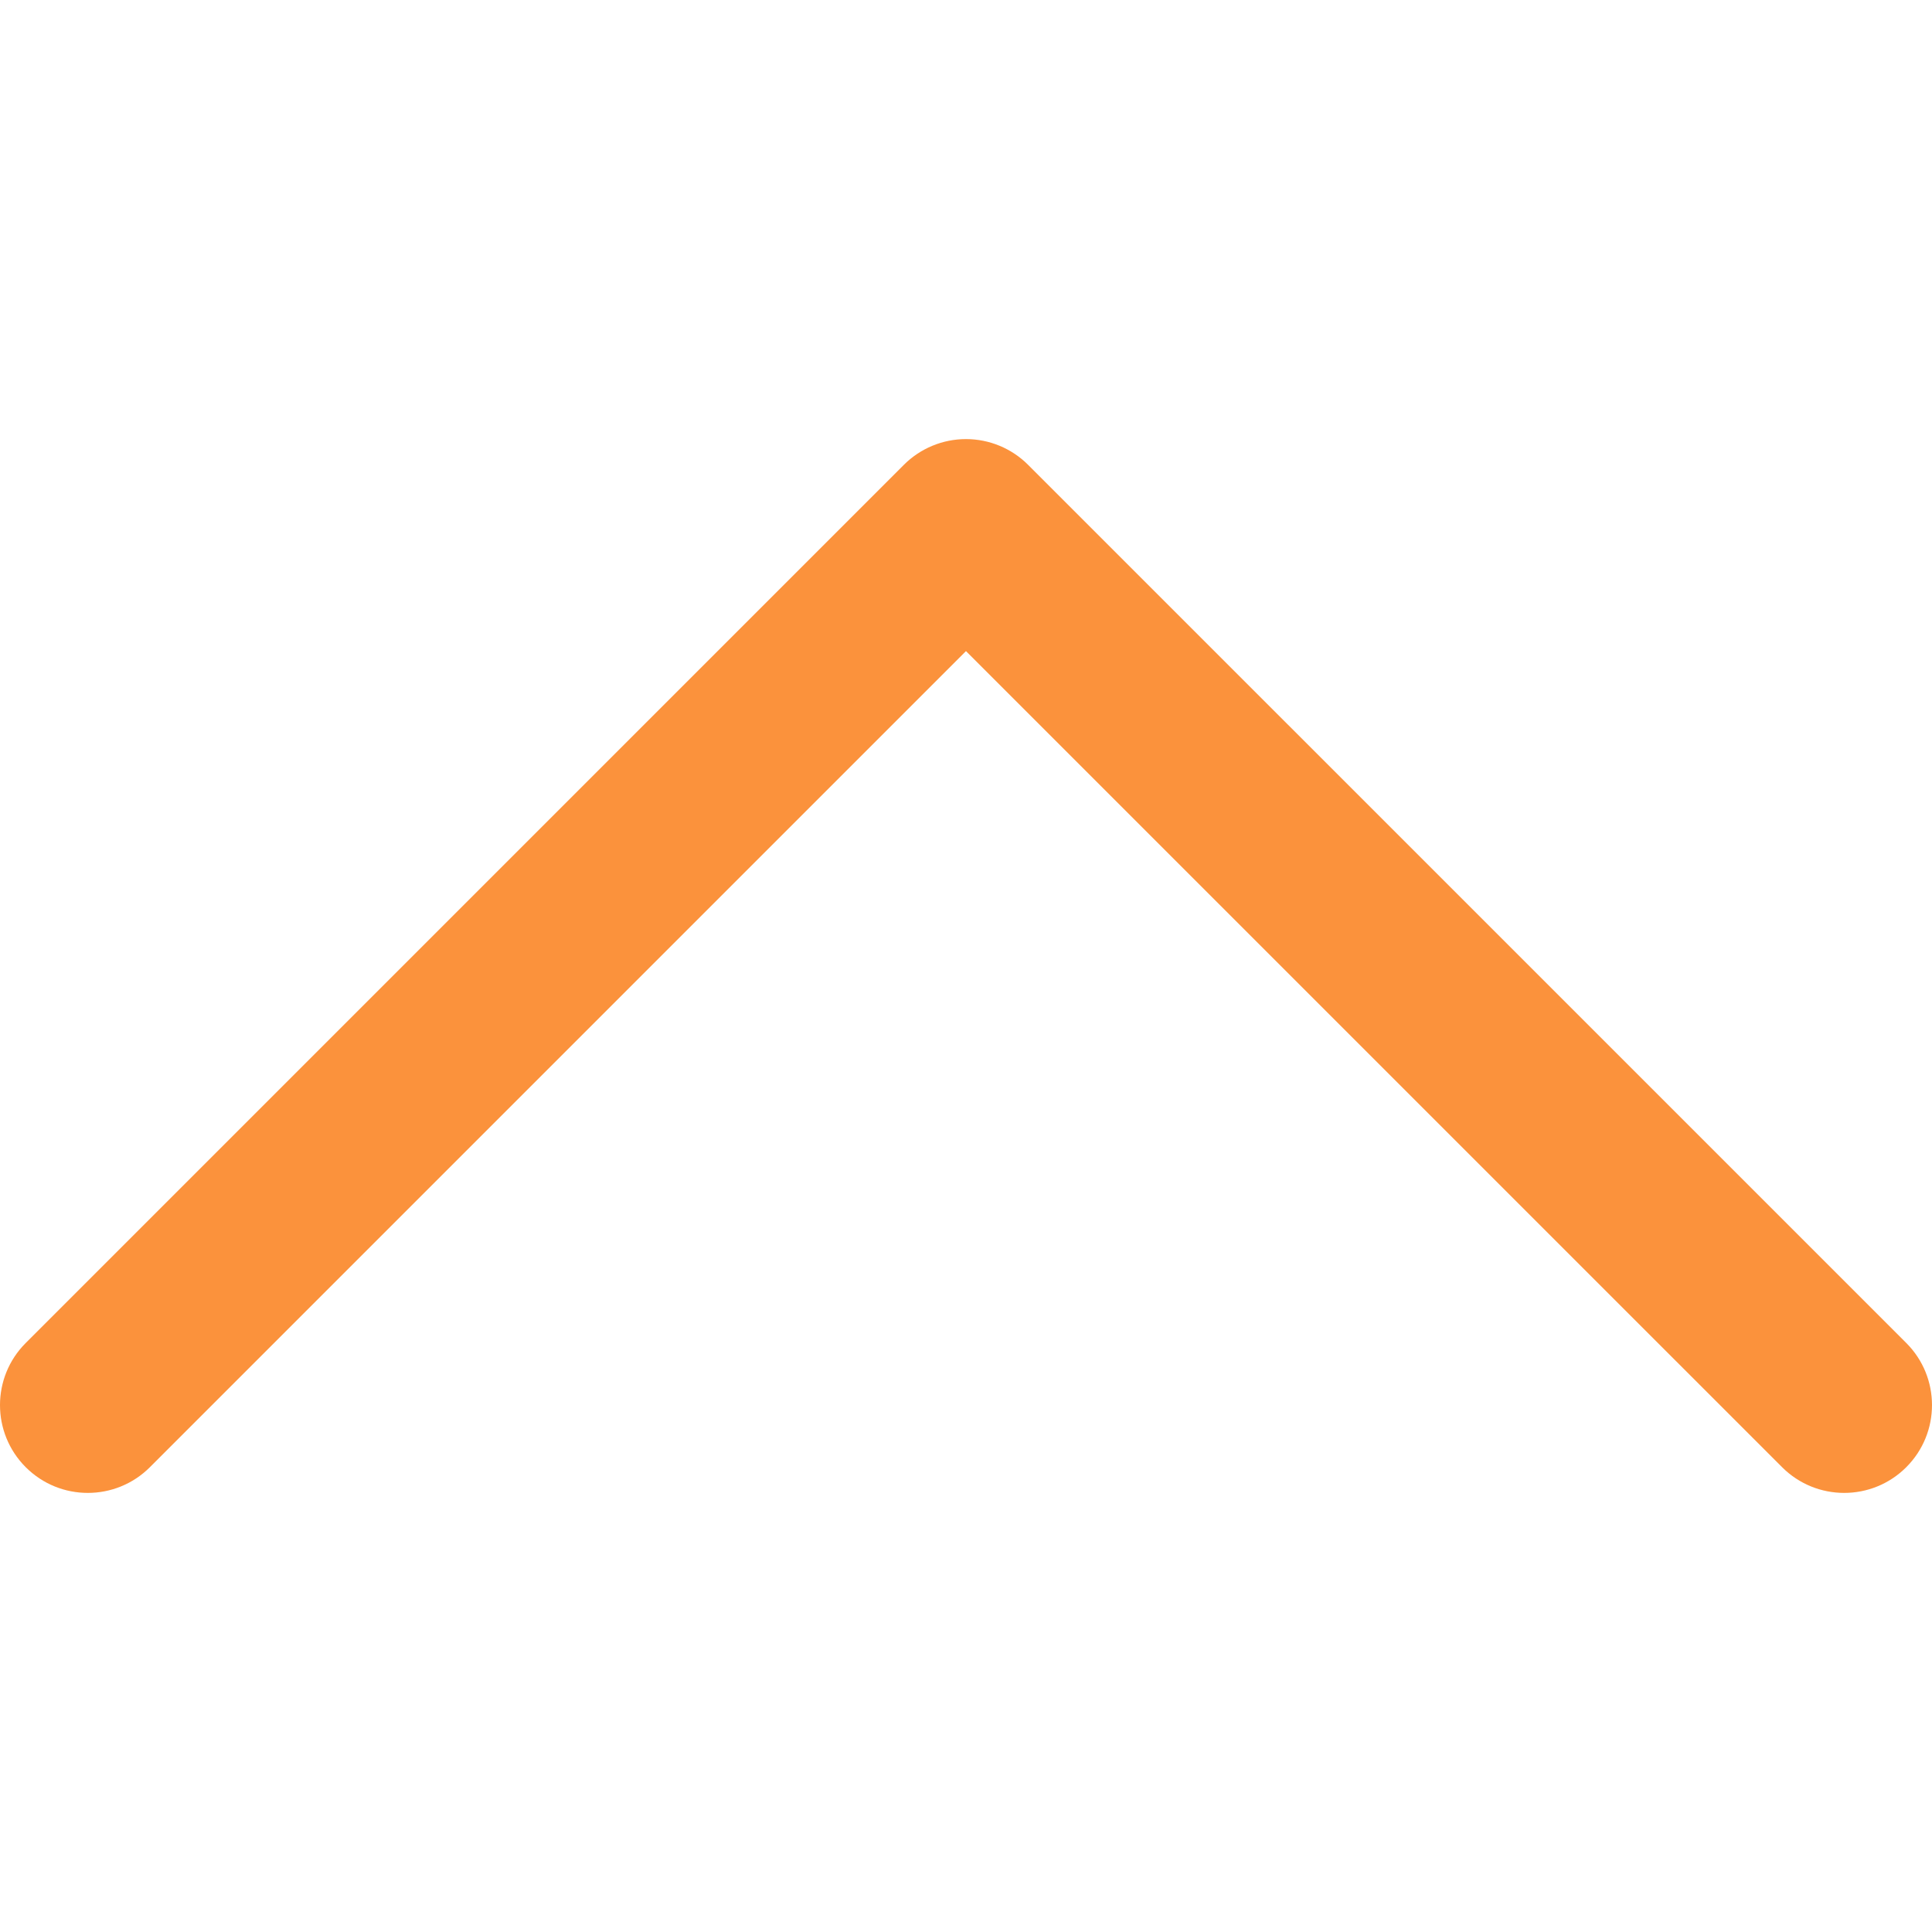
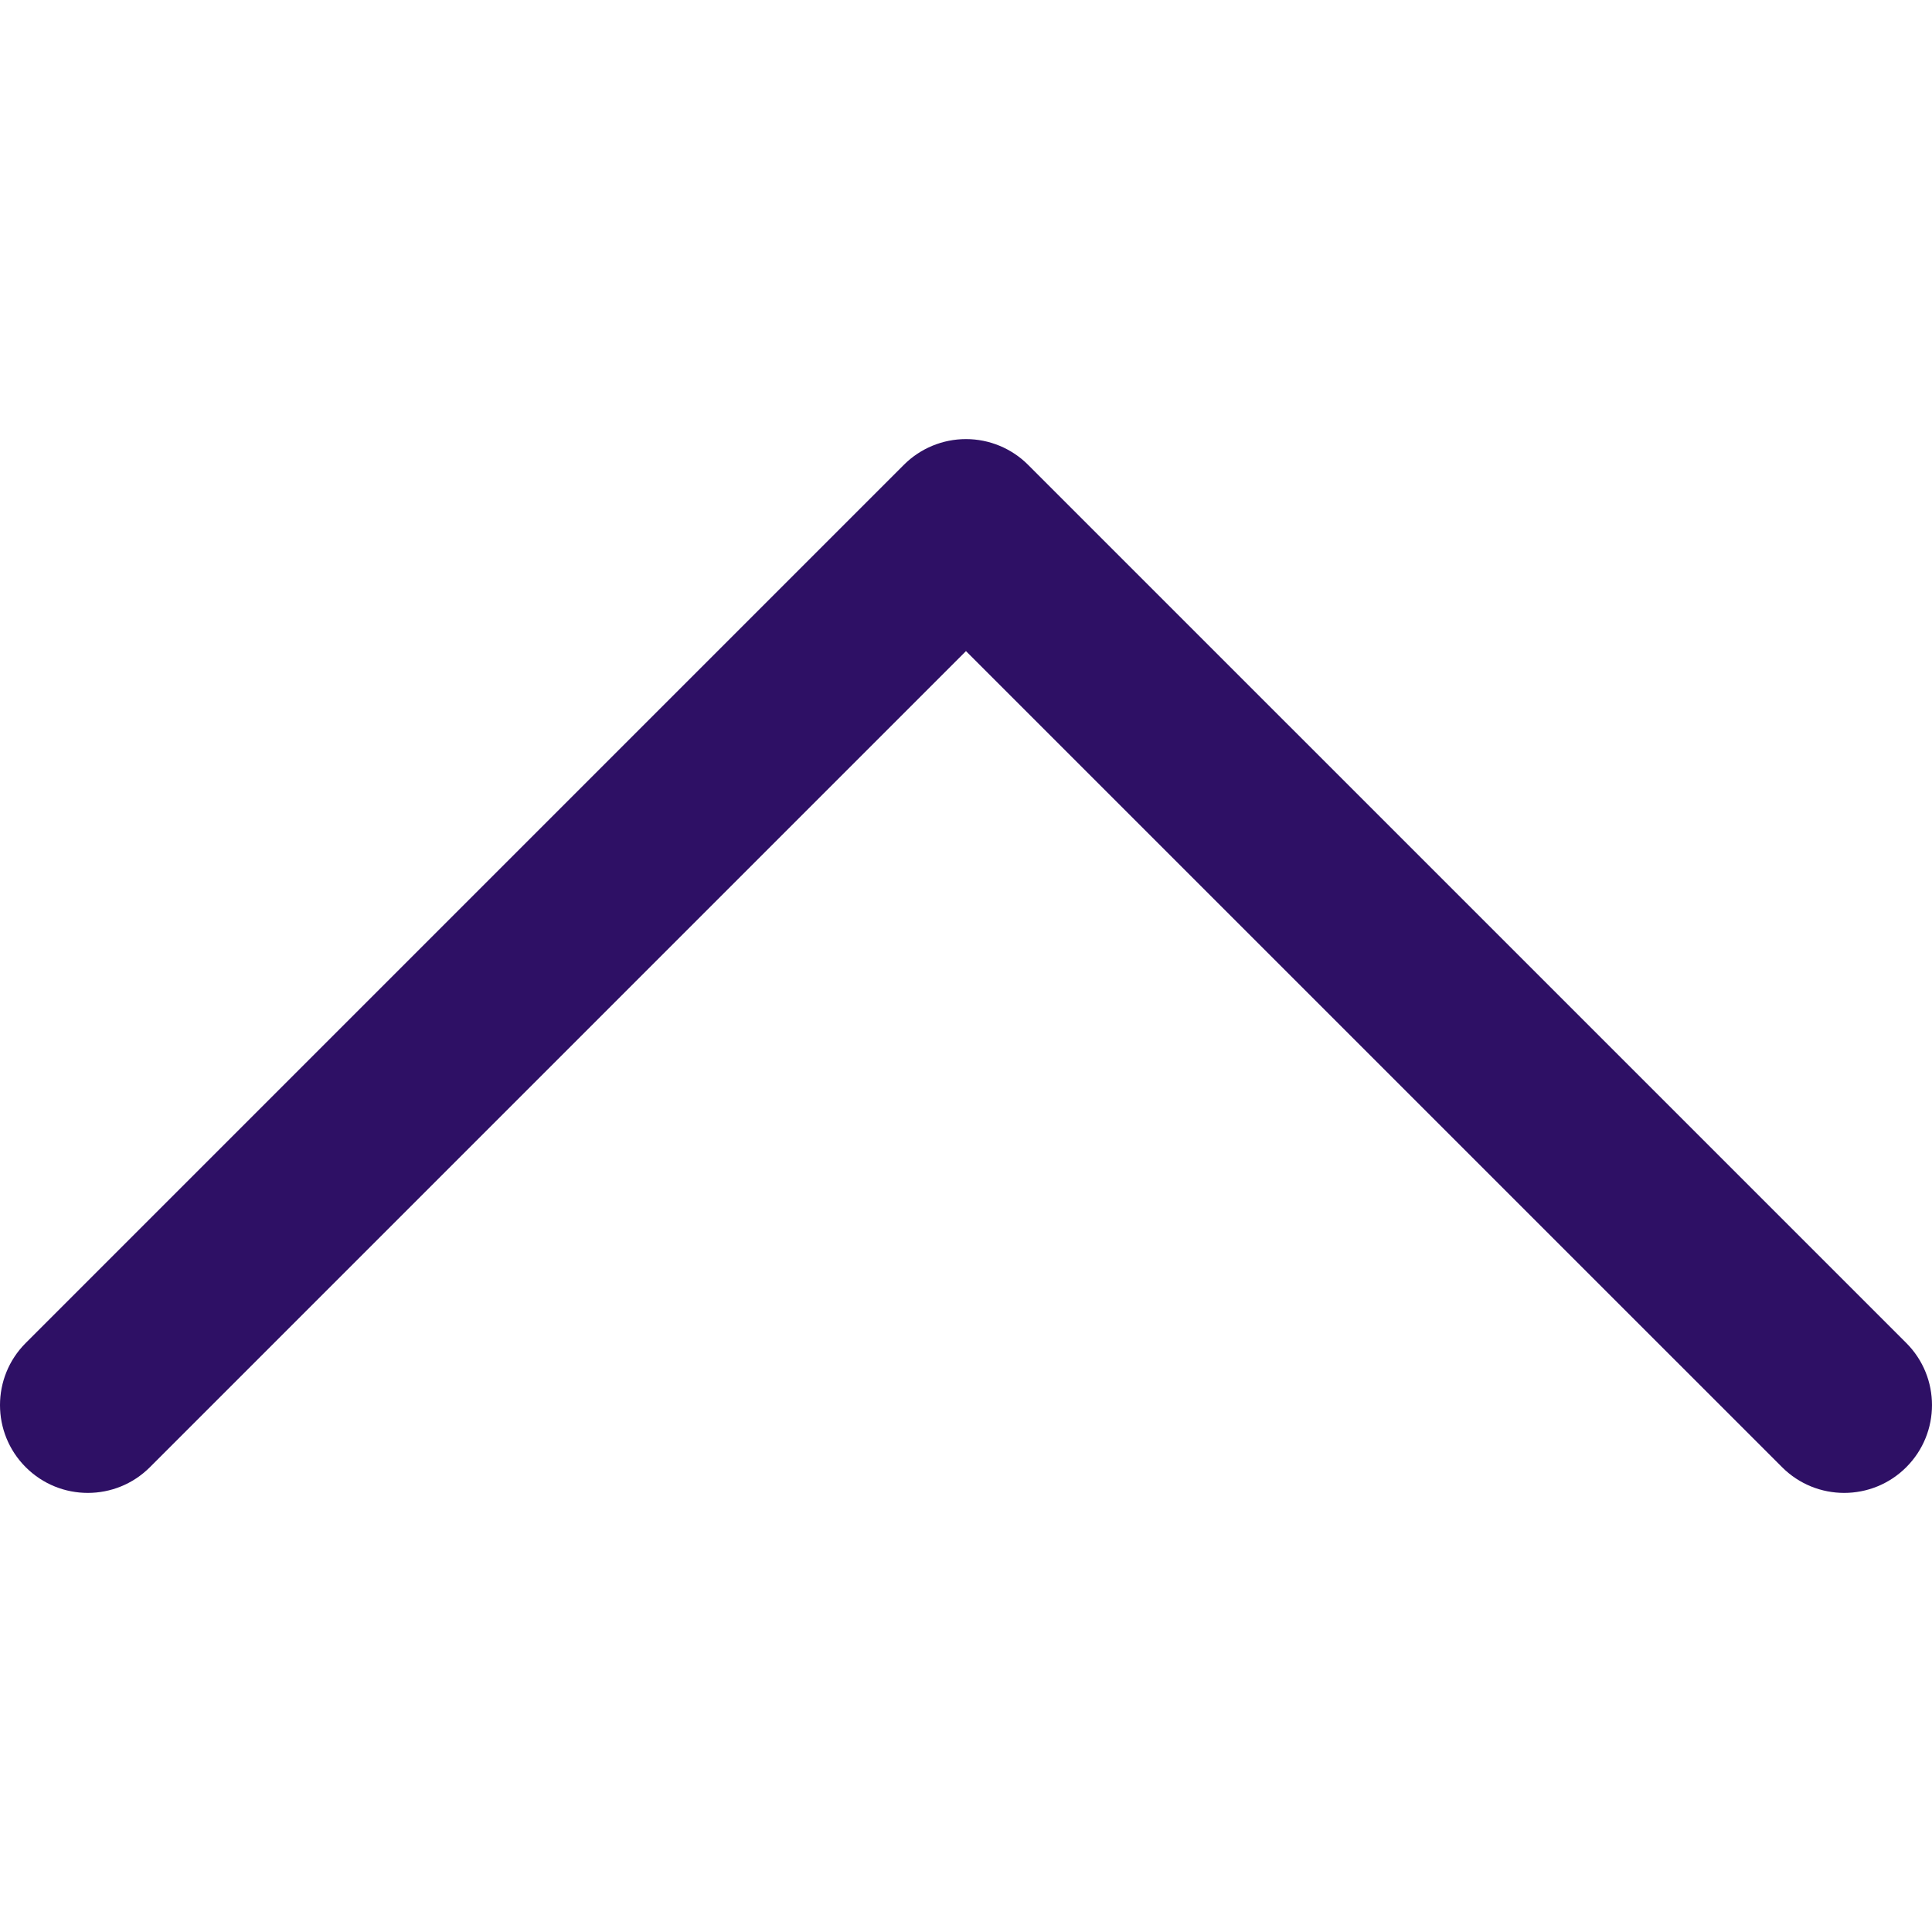
- <svg xmlns="http://www.w3.org/2000/svg" fill="#fb923c" height="800px" width="800px" version="1.1" id="Layer_1" viewBox="0 0 330 330" xml:space="preserve">
+ <svg xmlns="http://www.w3.org/2000/svg" fill="#2E1065" height="800px" width="800px" version="1.1" id="Layer_1" viewBox="0 0 330 330" xml:space="preserve">
  <g id="SVGRepo_bgCarrier" stroke-width="0" />
  <g id="SVGRepo_tracerCarrier" stroke-linecap="round" stroke-linejoin="round" />
  <g id="SVGRepo_iconCarrier">
    <path id="XMLID_224_" d="M325.606,229.393l-150.004-150C172.79,76.58,168.974,75,164.996,75c-3.979,0-7.794,1.581-10.607,4.394 l-149.996,150c-5.858,5.858-5.858,15.355,0,21.213c5.857,5.857,15.355,5.858,21.213,0l139.39-139.393l139.397,139.393 C307.322,253.536,311.161,255,315,255c3.839,0,7.678-1.464,10.607-4.394C331.464,244.748,331.464,235.251,325.606,229.393z" />
  </g>
</svg>
